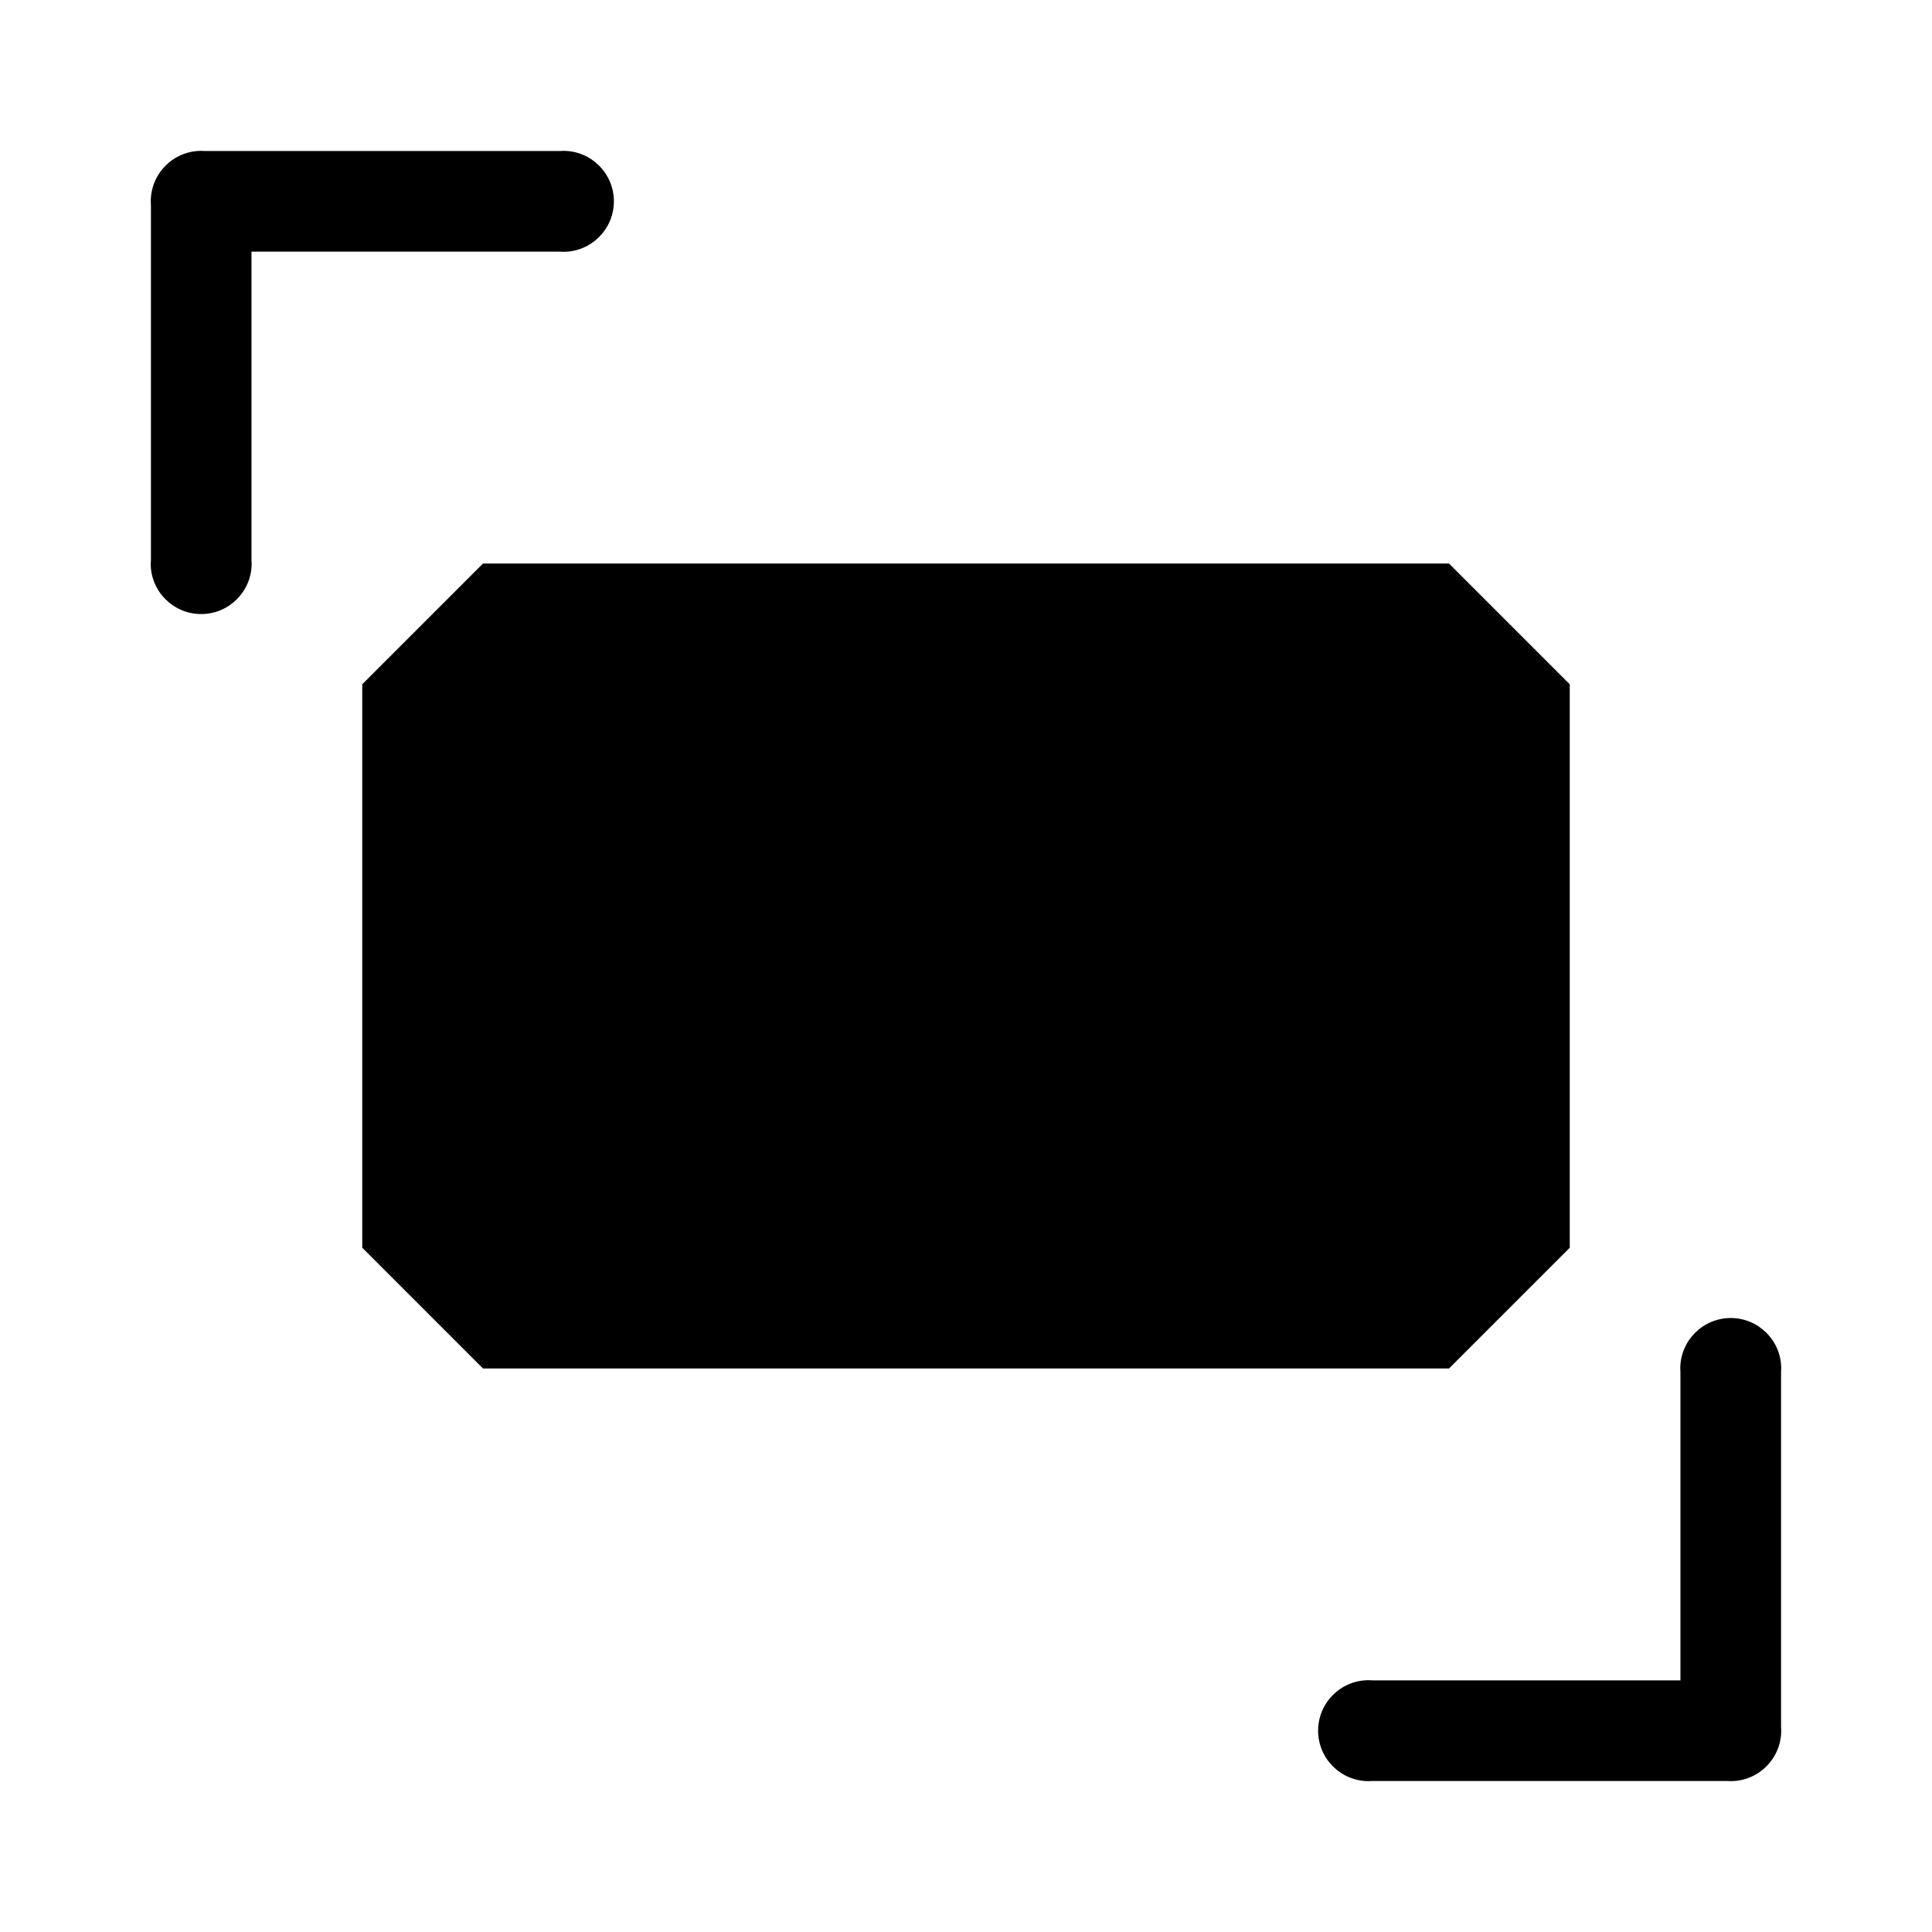
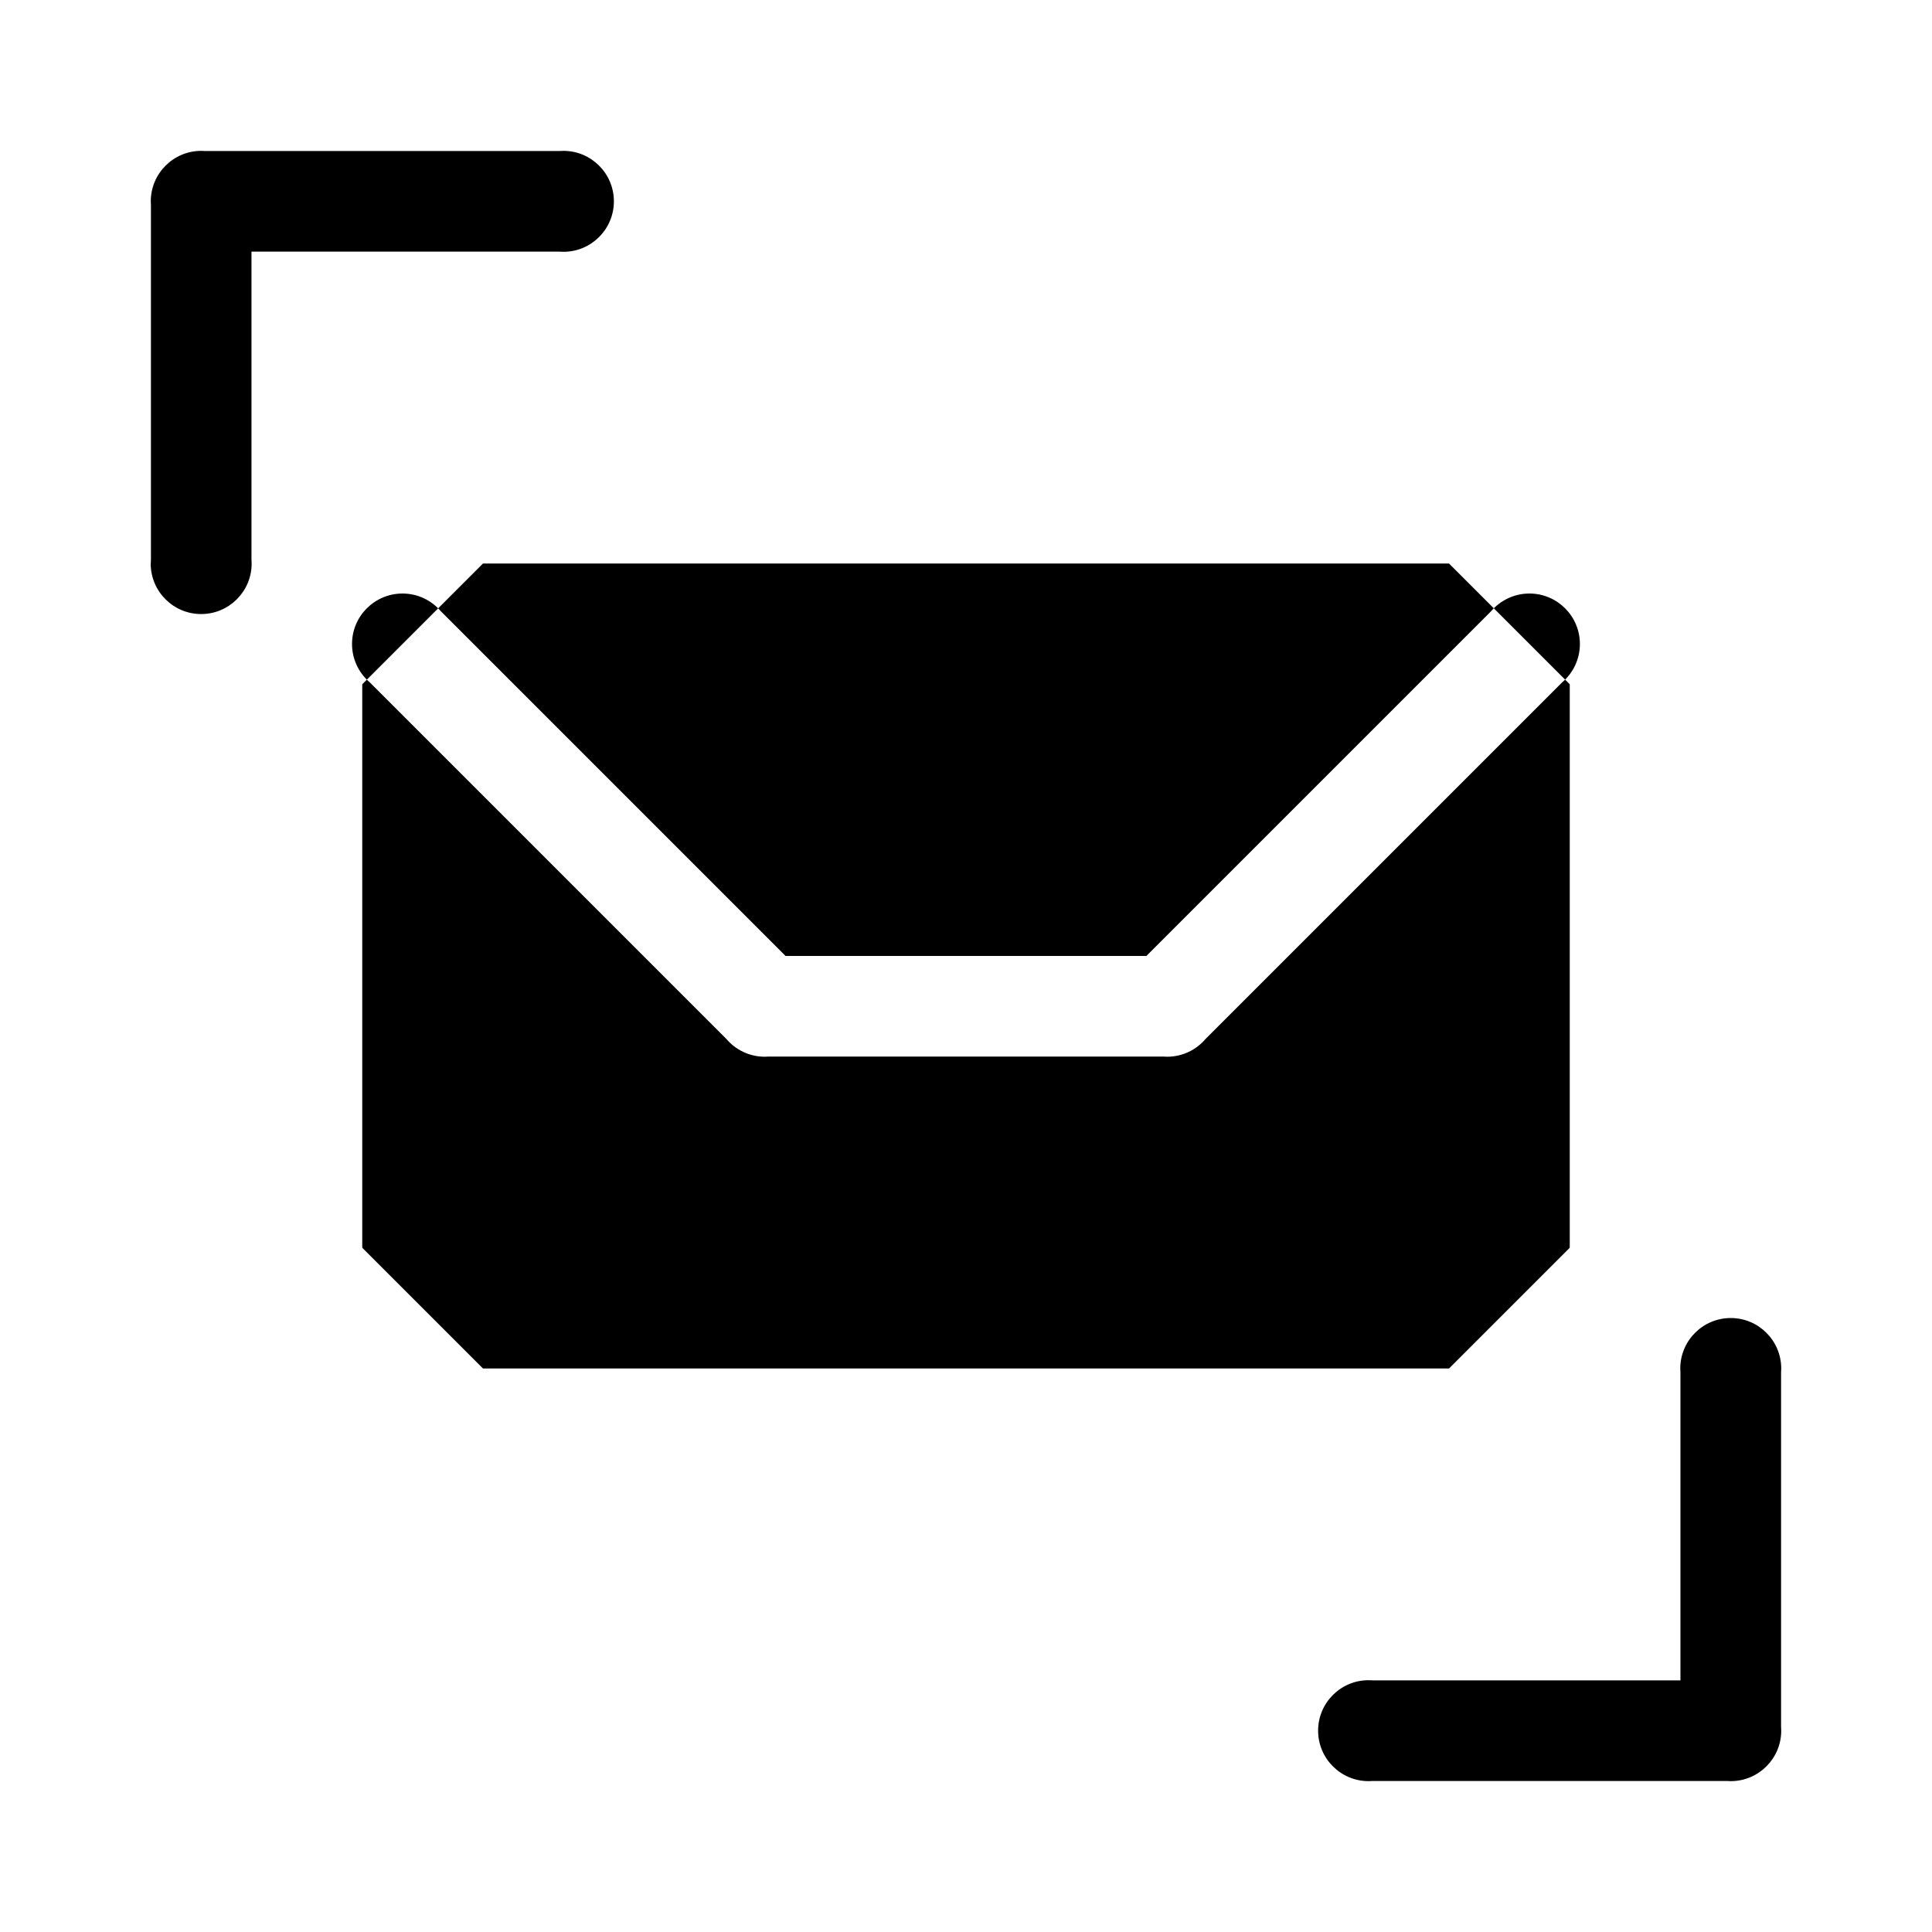
<svg xmlns="http://www.w3.org/2000/svg" viewBox="0 0 24 24" fill="currentColor" stroke="none">
-   <path d="M6,7h12l1.5,1.5v7l-1.5,1.5h-12l-1.5,-1.5v-7zM1.873,7c0,-0.017 0.001,-0.034 0.002,-0.05c0,-0.497 0,-3.902 0,-4.399c-0.001,-0.017 -0.002,-0.033 -0.002,-0.05c0,-0.346 0.281,-0.627 0.627,-0.627c0.017,0 0.034,0.001 0.05,0.002c0.497,0 3.902,0 4.399,0c0.017,-0.001 0.033,-0.002 0.05,-0.002c0.346,0 0.627,0.281 0.627,0.627c0,0.346 -0.281,0.627 -0.627,0.627c-0.017,0 -0.034,-0.001 -0.05,-0.002c-0.401,0 -2.691,0 -3.825,0c0,1.133 0,3.424 0,3.825c0.001,0.017 0.002,0.033 0.002,0.05c0,0.346 -0.281,0.627 -0.627,0.627c-0.346,0 -0.627,-0.281 -0.627,-0.627zM20.875,20.875c0,-1.133 0,-3.424 0,-3.825c-0.001,-0.017 -0.002,-0.033 -0.002,-0.05c0,-0.346 0.281,-0.627 0.627,-0.627c0.346,0 0.627,0.281 0.627,0.627c0,0.017 -0.001,0.034 -0.002,0.05c0,0.497 0,3.902 0,4.399c0.001,0.017 0.002,0.033 0.002,0.05c0,0.346 -0.281,0.627 -0.627,0.627c-0.017,0 -0.034,-0.001 -0.05,-0.002c-0.497,0 -3.902,0 -4.399,0c-0.017,0.001 -0.033,0.002 -0.05,0.002c-0.346,0 -0.627,-0.281 -0.627,-0.627c0,-0.346 0.281,-0.627 0.627,-0.627c0.017,0 0.034,0.001 0.05,0.002c0.401,0 2.691,0 3.825,0z" />
+   <path d="M6,7h12l1.5,1.5v7l-1.5,1.5h-12l-1.5,-1.5v-7zM9.758,11.875c-0.801,-0.801 -3.882,-3.882 -4.281,-4.281c-0.115,-0.135 -0.286,-0.221 -0.477,-0.221c-0.346,0 -0.627,0.281 -0.627,0.627c0,0.191 0.086,0.362 0.221,0.477c0.431,0.431 3.998,3.998 4.429,4.429c0.115,0.135 0.286,0.221 0.477,0.221c0.017,0 0.033,-0.001 0.05,-0.002c0.529,0 4.37,0 4.899,0c0.016,0.001 0.033,0.002 0.05,0.002c0.191,0 0.362,-0.086 0.477,-0.221c0.431,-0.431 3.998,-3.998 4.429,-4.429c0.135,-0.115 0.221,-0.286 0.221,-0.477c0,-0.346 -0.281,-0.627 -0.627,-0.627c-0.191,0 -0.362,0.086 -0.477,0.221c-0.398,0.398 -3.479,3.479 -4.281,4.281c-0.871,0 -3.611,0 -4.482,0zM1.873,7c0,-0.017 0.001,-0.034 0.002,-0.05c0,-0.497 0,-3.902 0,-4.399c-0.001,-0.017 -0.002,-0.033 -0.002,-0.05c0,-0.346 0.281,-0.627 0.627,-0.627c0.017,0 0.034,0.001 0.05,0.002c0.497,0 3.902,0 4.399,0c0.017,-0.001 0.033,-0.002 0.05,-0.002c0.346,0 0.627,0.281 0.627,0.627c0,0.346 -0.281,0.627 -0.627,0.627c-0.017,0 -0.034,-0.001 -0.05,-0.002c-0.401,0 -2.691,0 -3.825,0c0,1.133 0,3.424 0,3.825c0.001,0.017 0.002,0.033 0.002,0.05c0,0.346 -0.281,0.627 -0.627,0.627c-0.346,0 -0.627,-0.281 -0.627,-0.627zM20.875,20.875c0,-1.133 0,-3.424 0,-3.825c-0.001,-0.017 -0.002,-0.033 -0.002,-0.05c0,-0.346 0.281,-0.627 0.627,-0.627c0.346,0 0.627,0.281 0.627,0.627c0,0.017 -0.001,0.034 -0.002,0.05c0,0.497 0,3.902 0,4.399c0.001,0.017 0.002,0.033 0.002,0.05c0,0.346 -0.281,0.627 -0.627,0.627c-0.017,0 -0.034,-0.001 -0.05,-0.002c-0.497,0 -3.902,0 -4.399,0c-0.017,0.001 -0.033,0.002 -0.05,0.002c-0.346,0 -0.627,-0.281 -0.627,-0.627c0,-0.346 0.281,-0.627 0.627,-0.627c0.017,0 0.034,0.001 0.05,0.002c0.401,0 2.691,0 3.825,0z" />
</svg>
